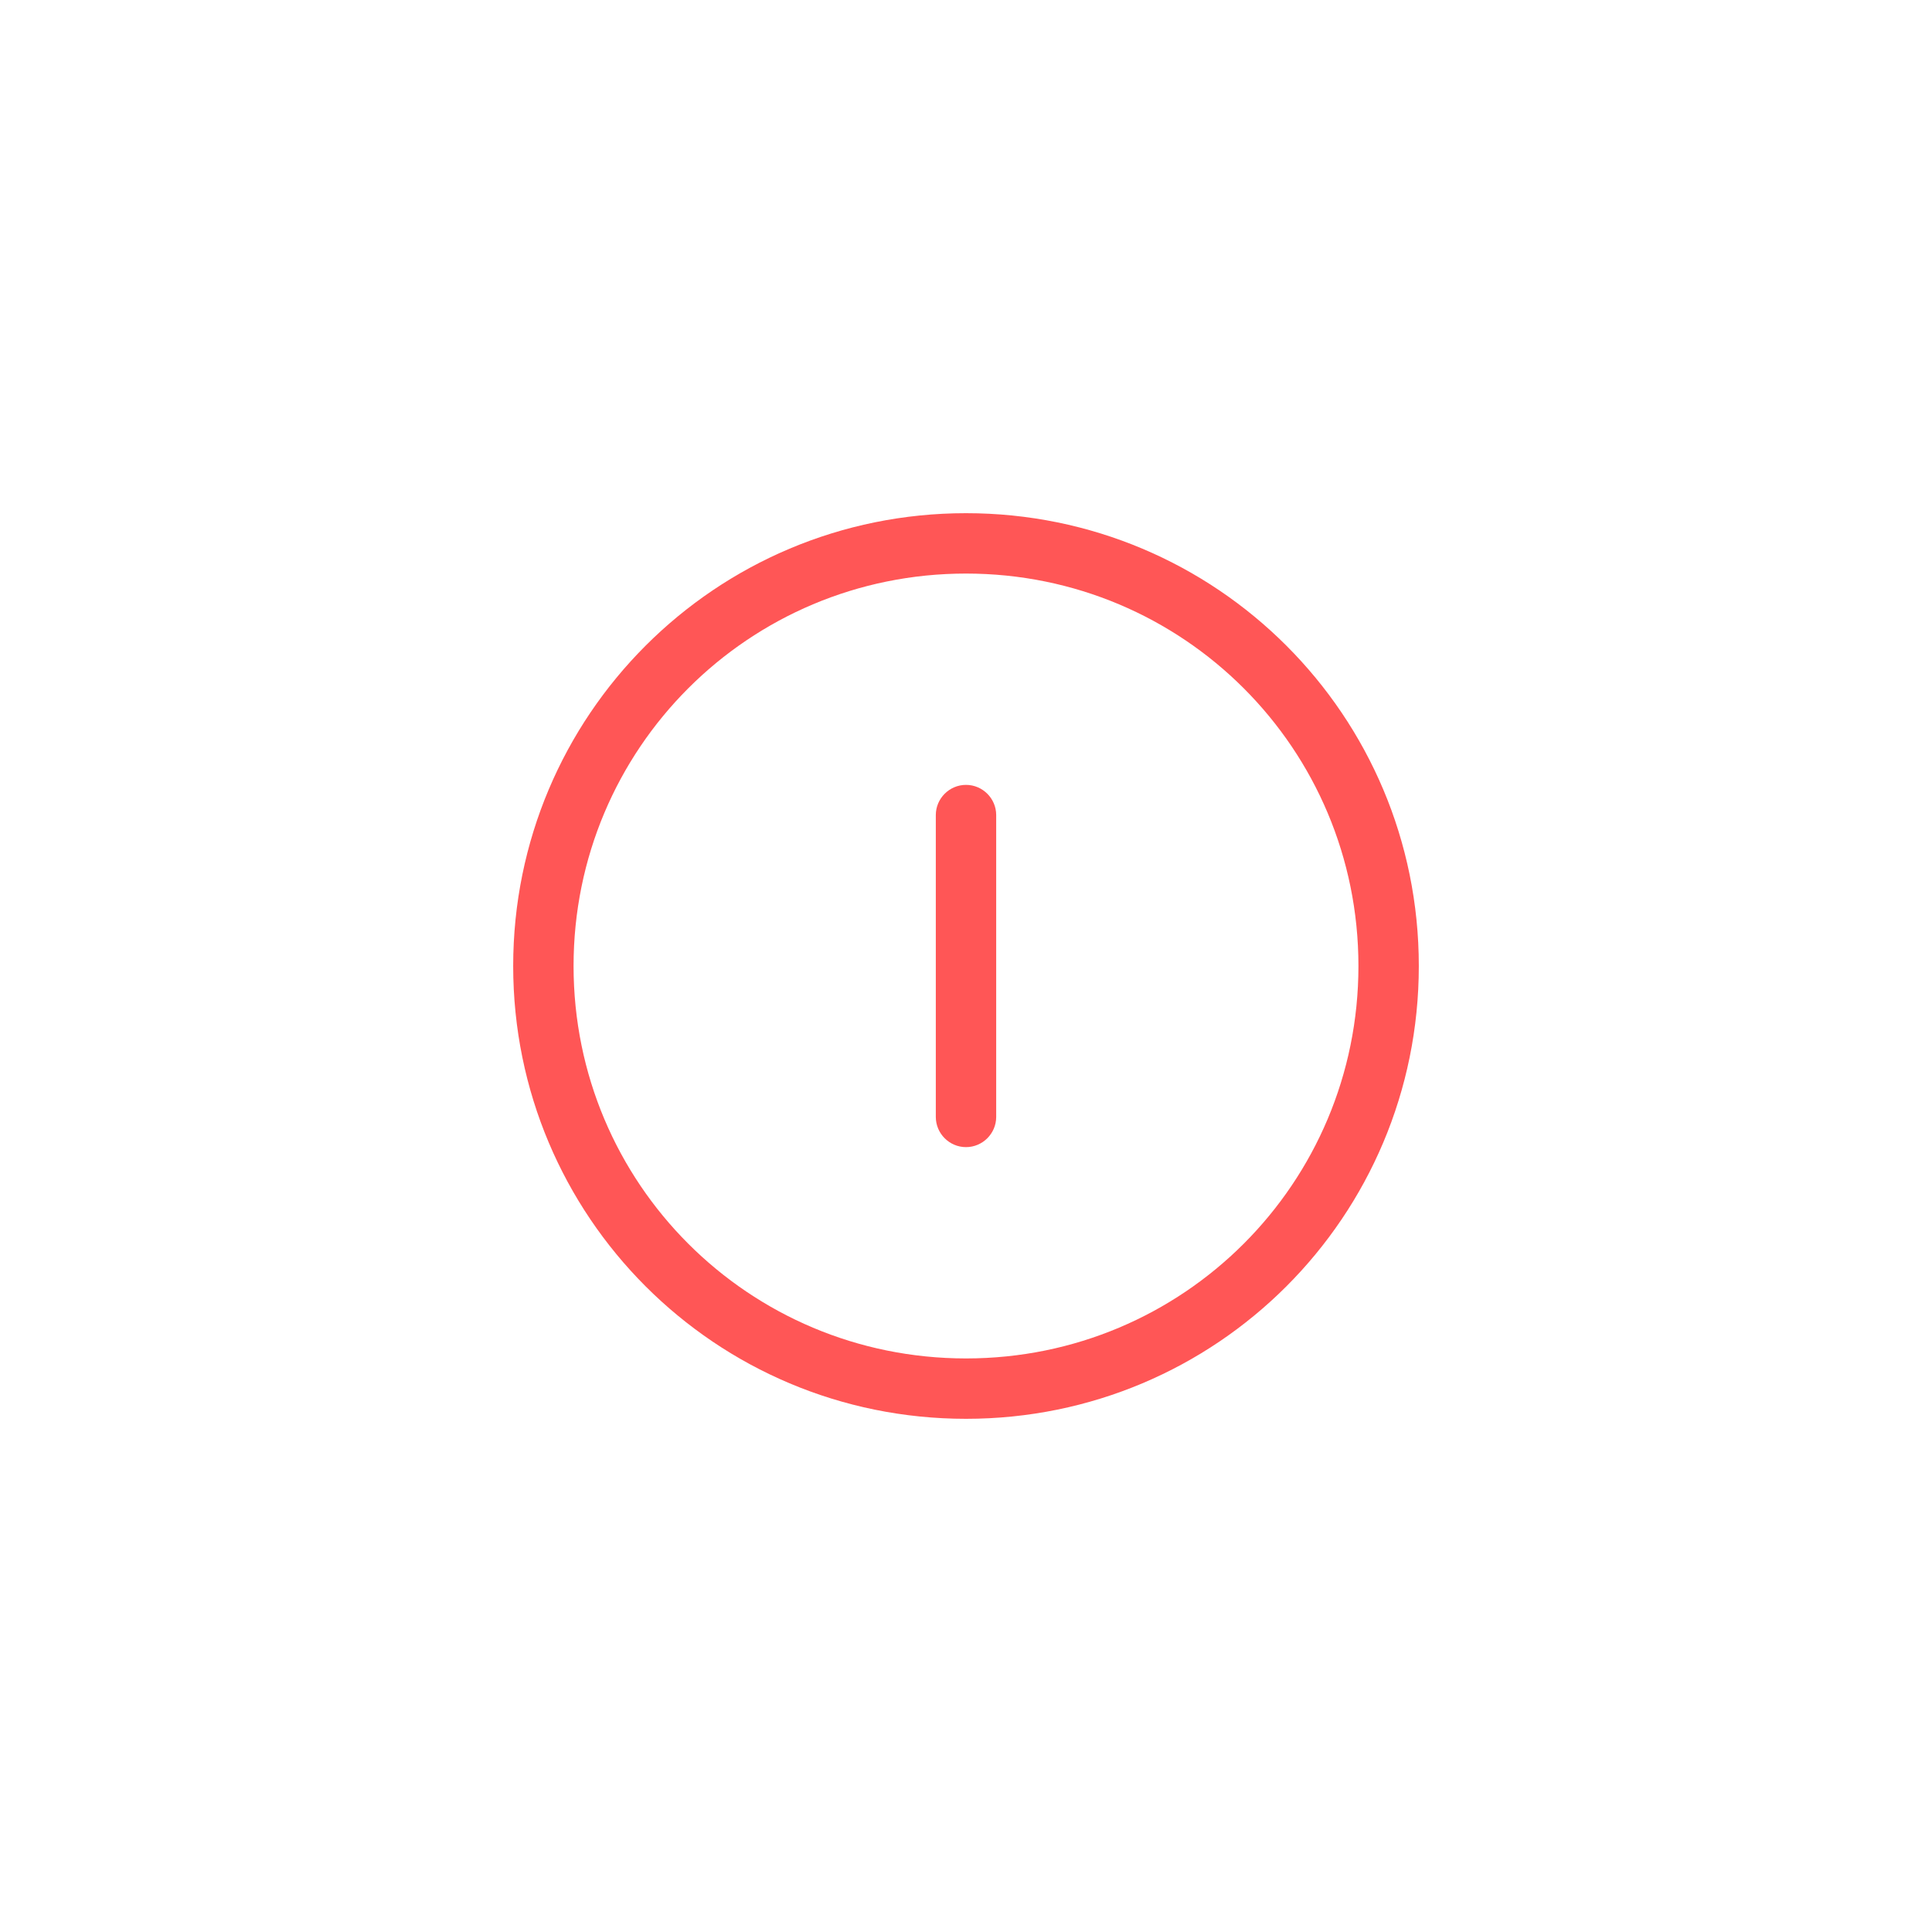
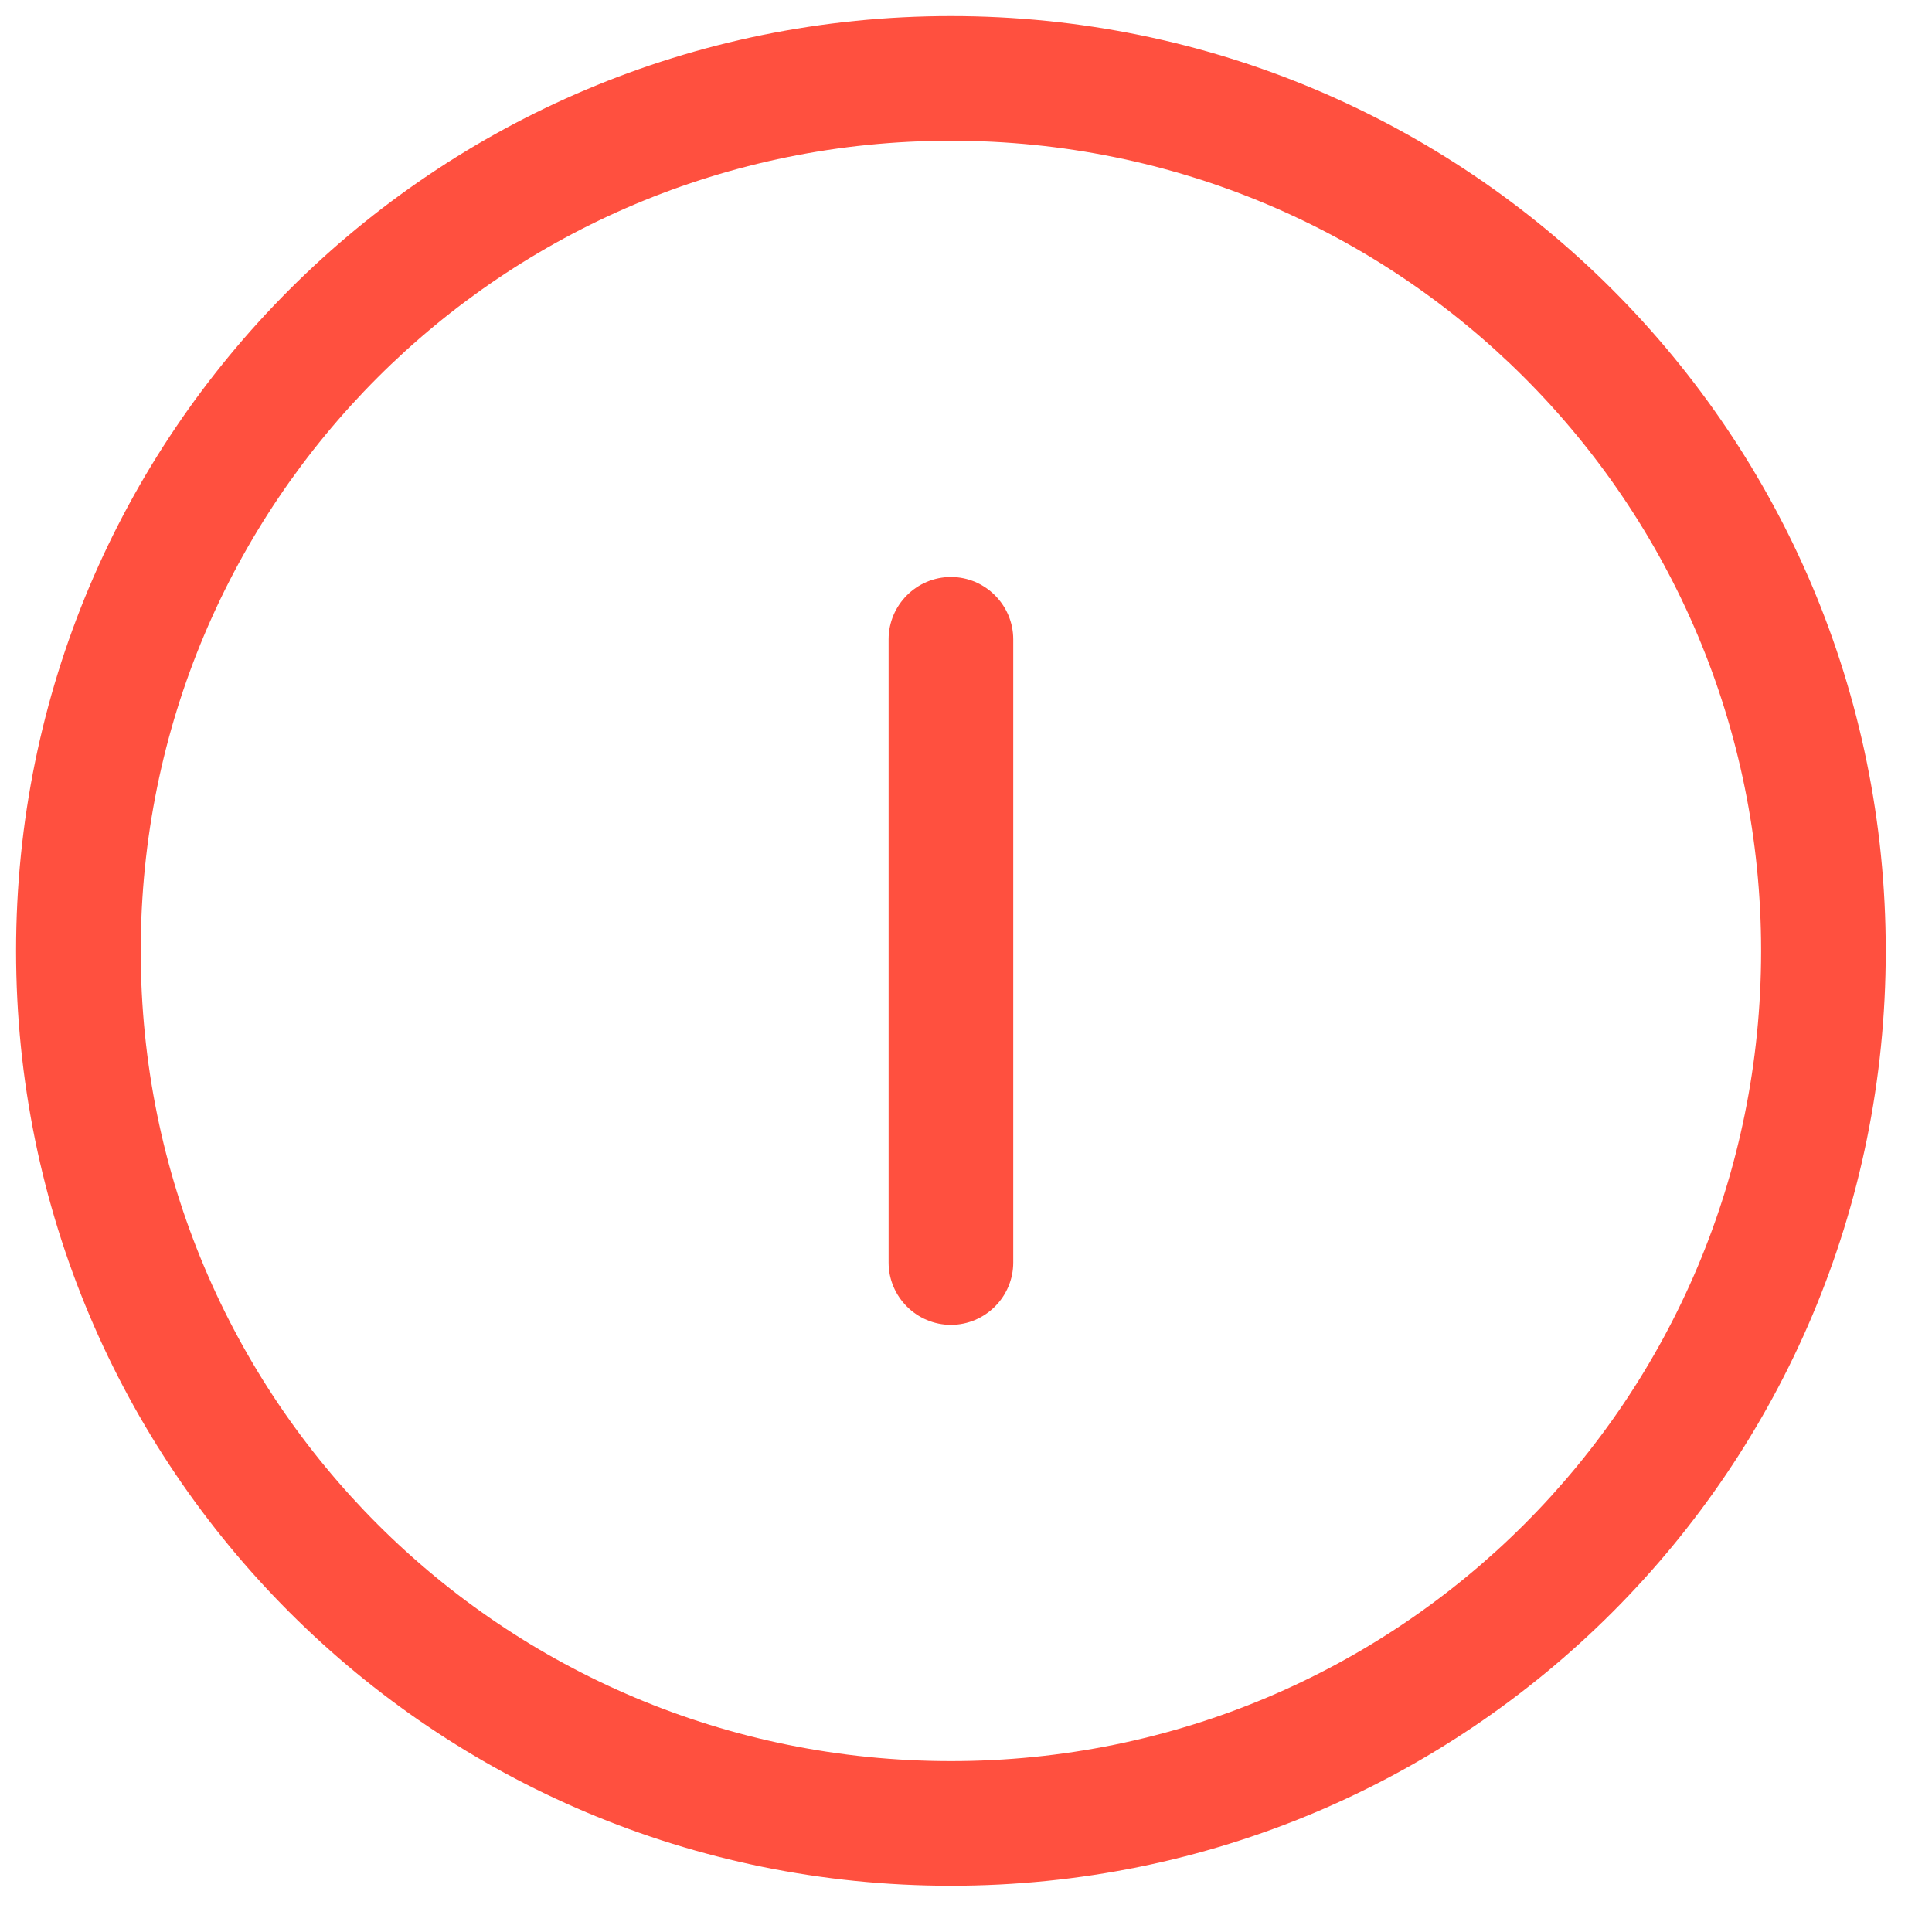
- <svg xmlns="http://www.w3.org/2000/svg" width="128" height="128">
+ <svg xmlns="http://www.w3.org/2000/svg" width="62" height="62">
  <g>
-     <rect fill="none" id="canvas_background" height="402" width="582" y="-1" x="-1" />
+     <rect fill="none" id="canvas_background" height="64" width="64" y="-1" x="-1" />
  </g>
  <g>
-     <path id="circle_1_" fill="#ff5656" d="m94,64c0,16.6 -13.4,30 -30,30s-30,-13.4 -30,-30s13.4,-30 30,-30s30,13.4 30,30zm-30,-26c-14.4,0 -26,11.6 -26,26s11.6,26 26,26s26,-11.6 26,-26s-11.6,-26 -26,-26z" />
-     <path id="line" fill="#ff5656" d="m64,76l0,0c-1.1,0 -2,-0.9 -2,-2l0,-20c0,-1.1 0.9,-2 2,-2l0,0c1.1,0 2,0.9 2,2l0,20c0,1.1 -0.9,2 -2,2z" />
+     <path id="circle_1_" fill="#ff503f" d="m60.516,30.516c0,16.6 -13.4,30 -30,30s-30,-13.4 -30,-30s13.4,-30 30,-30s30,13.4 30,30zm-30,-26c-14.4,0 -26,11.6 -26,26s11.6,26 26,26s26,-11.6 26,-26s-11.6,-26 -26,-26z" />
+     <path id="line" fill="#ff503f" d="m30.516,42.516l0,0c-1.1,0 -2,-0.9 -2,-2l0,-20c0,-1.1 0.9,-2 2,-2l0,0c1.1,0 2,0.9 2,2l0,20c0,1.1 -0.9,2 -2,2z" />
  </g>
</svg>
